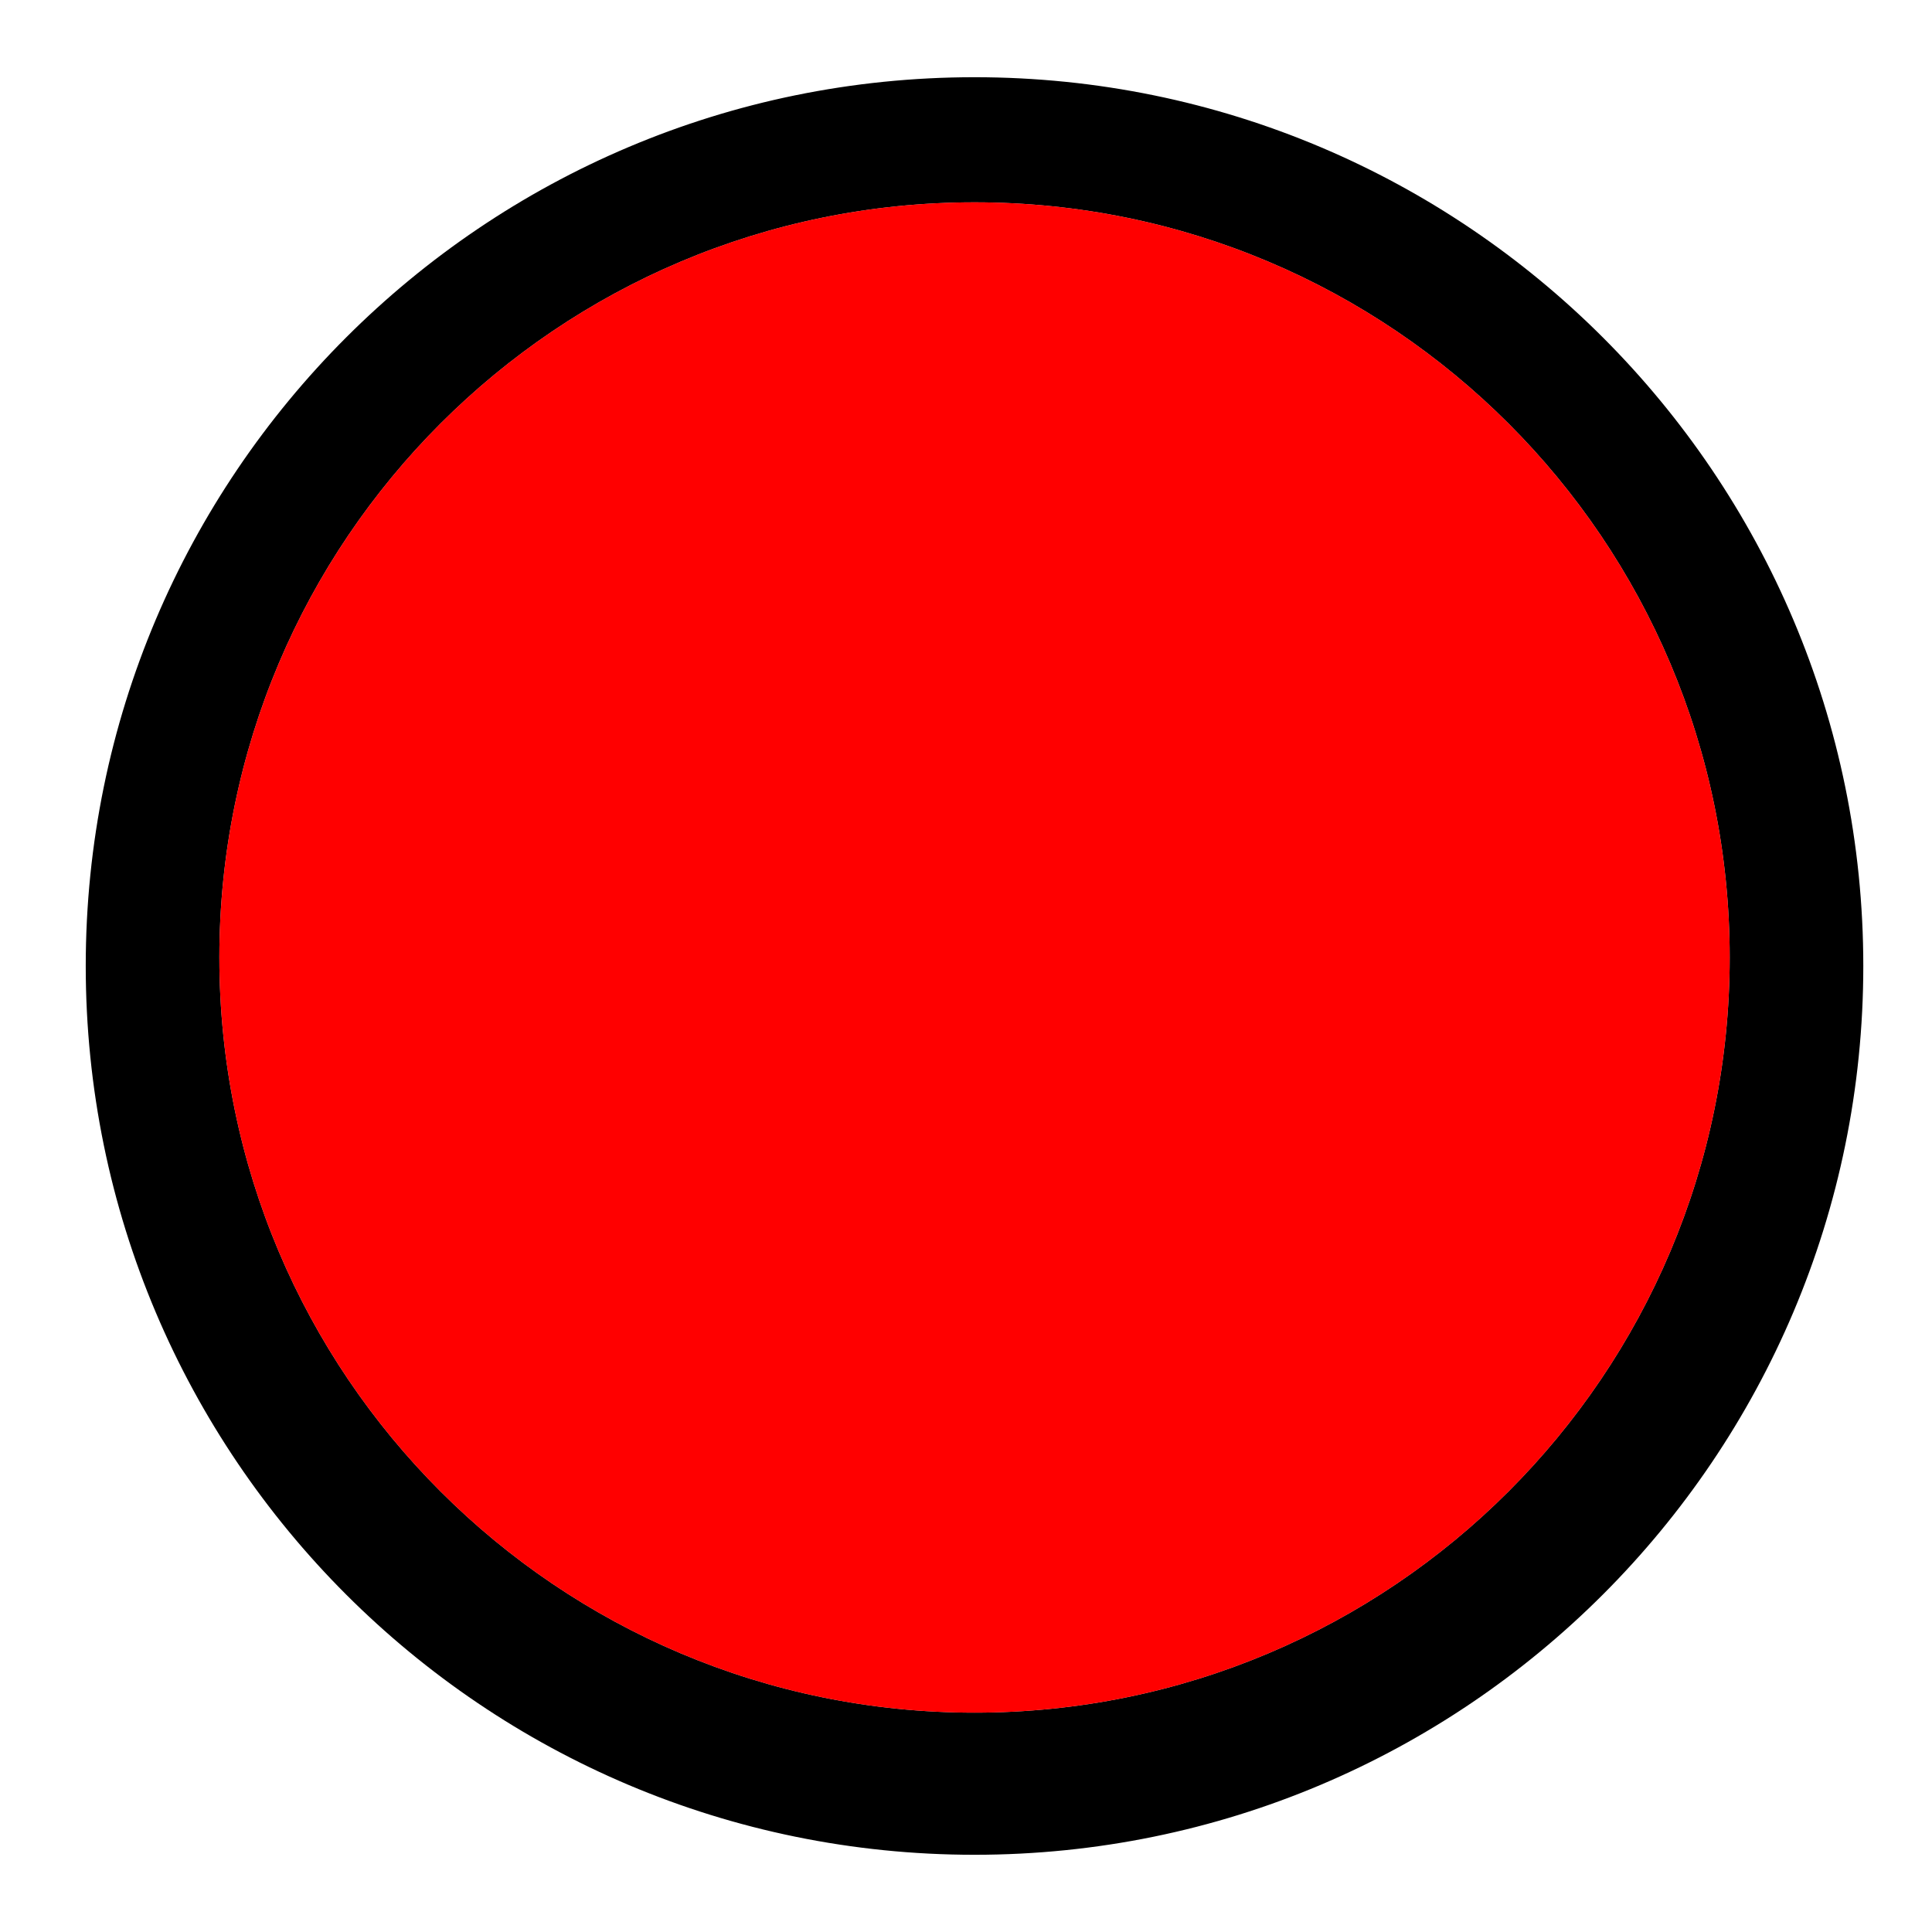
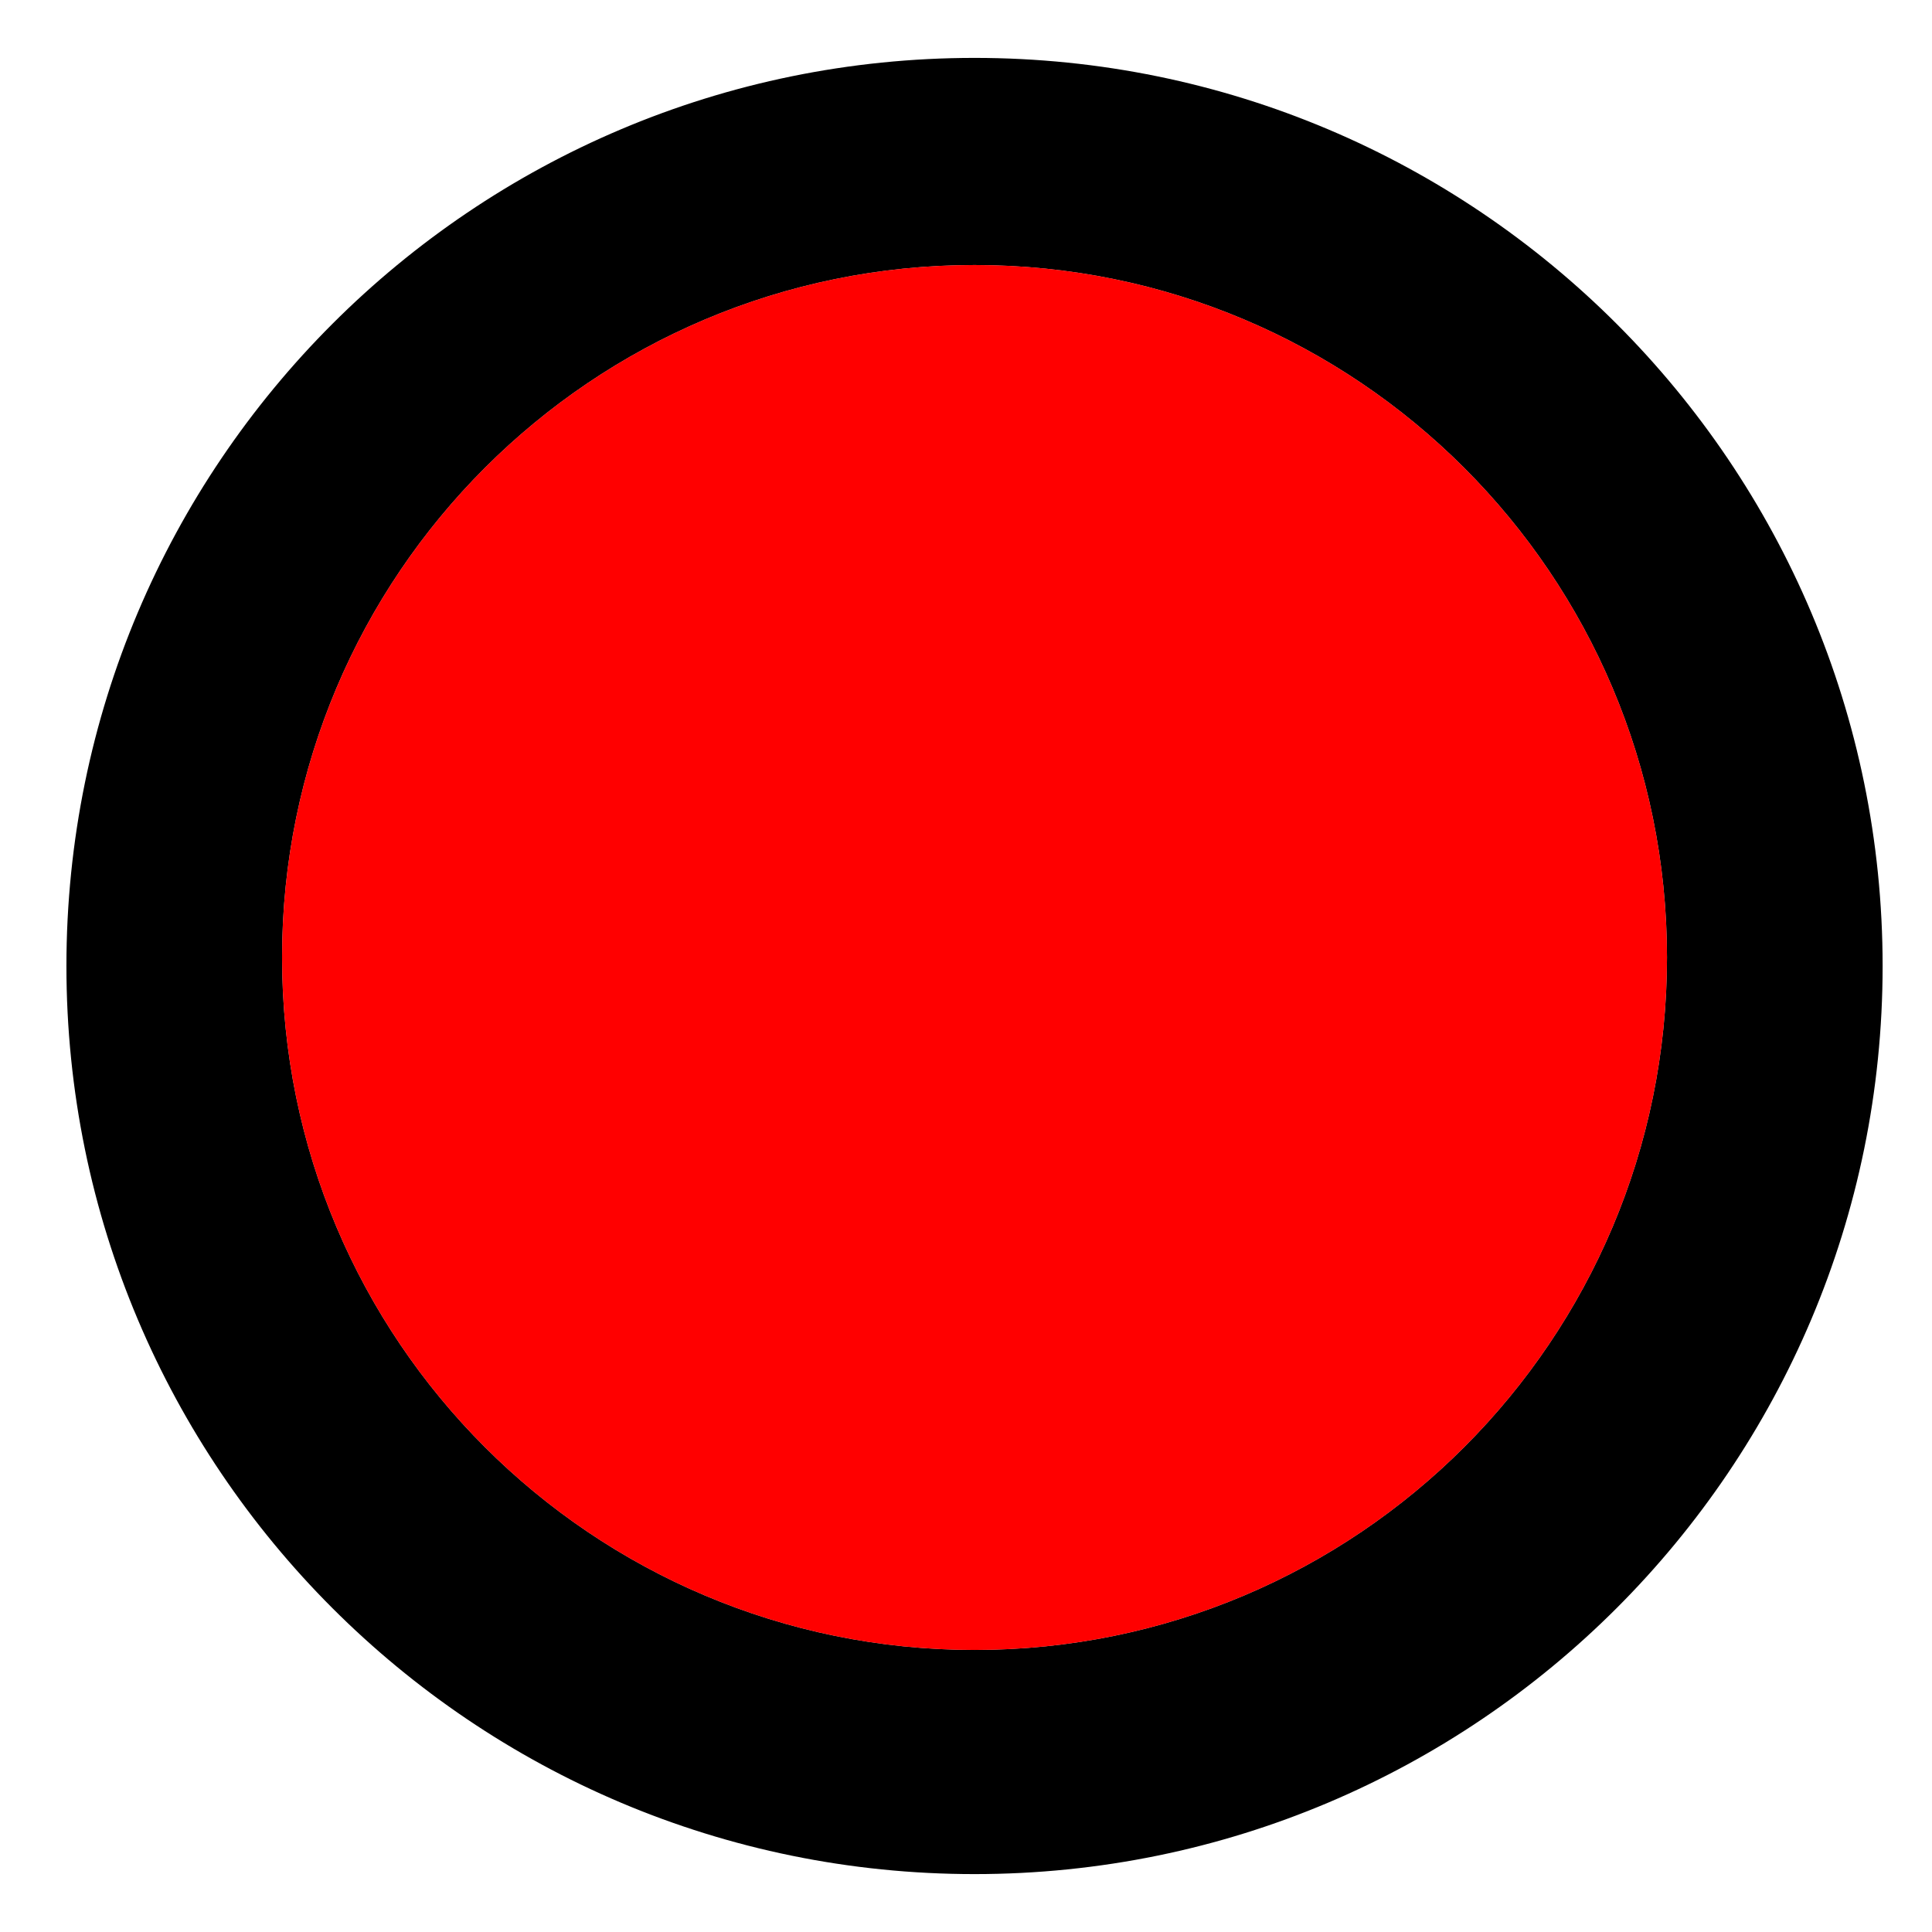
<svg xmlns="http://www.w3.org/2000/svg" width="100%" height="100%" viewBox="0 0 100 100" version="1.1" xmlnsXlink="http://www.w3.org/1999/xlink" xmlSpace="preserve" xmlnsSerif="http://www.serif.com/" style="fill-rule:evenodd;clip-rule:evenodd;stroke-linecap:round;stroke-linejoin:round;stroke-miterlimit:1.5;">
  <g>
    <g transform="matrix(1,0,0,1,0,0.440917)">
-       <circle cx="50.441" cy="49.559" r="45.503" style="stroke:black;stroke-width:1px;" />
+       <circle id="Outline" cx="50.441" cy="49.559" r="45.503" style="stroke:black;stroke-width:3px;" />
    </g>
    <g transform="matrix(1.08176,0,0,1.08176,-19.0768,-5.45886)">
-       <circle cx="64.264" cy="50.86" r="36.133" style="fill:rgb(216,216,216);" />
+       <circle cx="64.264" cy="50.86" r="33.133" style="fill:rgb(216,216,216);" />
    </g>
  </g>
-   <g id="On" transform="matrix(1.08176,0,0,1.08176,-19.0768,-5.45886)">
-     <circle cx="64.264" cy="50.86" r="36.133" style="fill:rgb(255,0,0);" />
+   <g transform="matrix(1.08176,0,0,1.08176,-19.0768,-5.45886)">
+     <circle id="On" cx="64.264" cy="50.86" r="33.133" style="fill:rgb(255,0,0);" />
  </g>
</svg>
